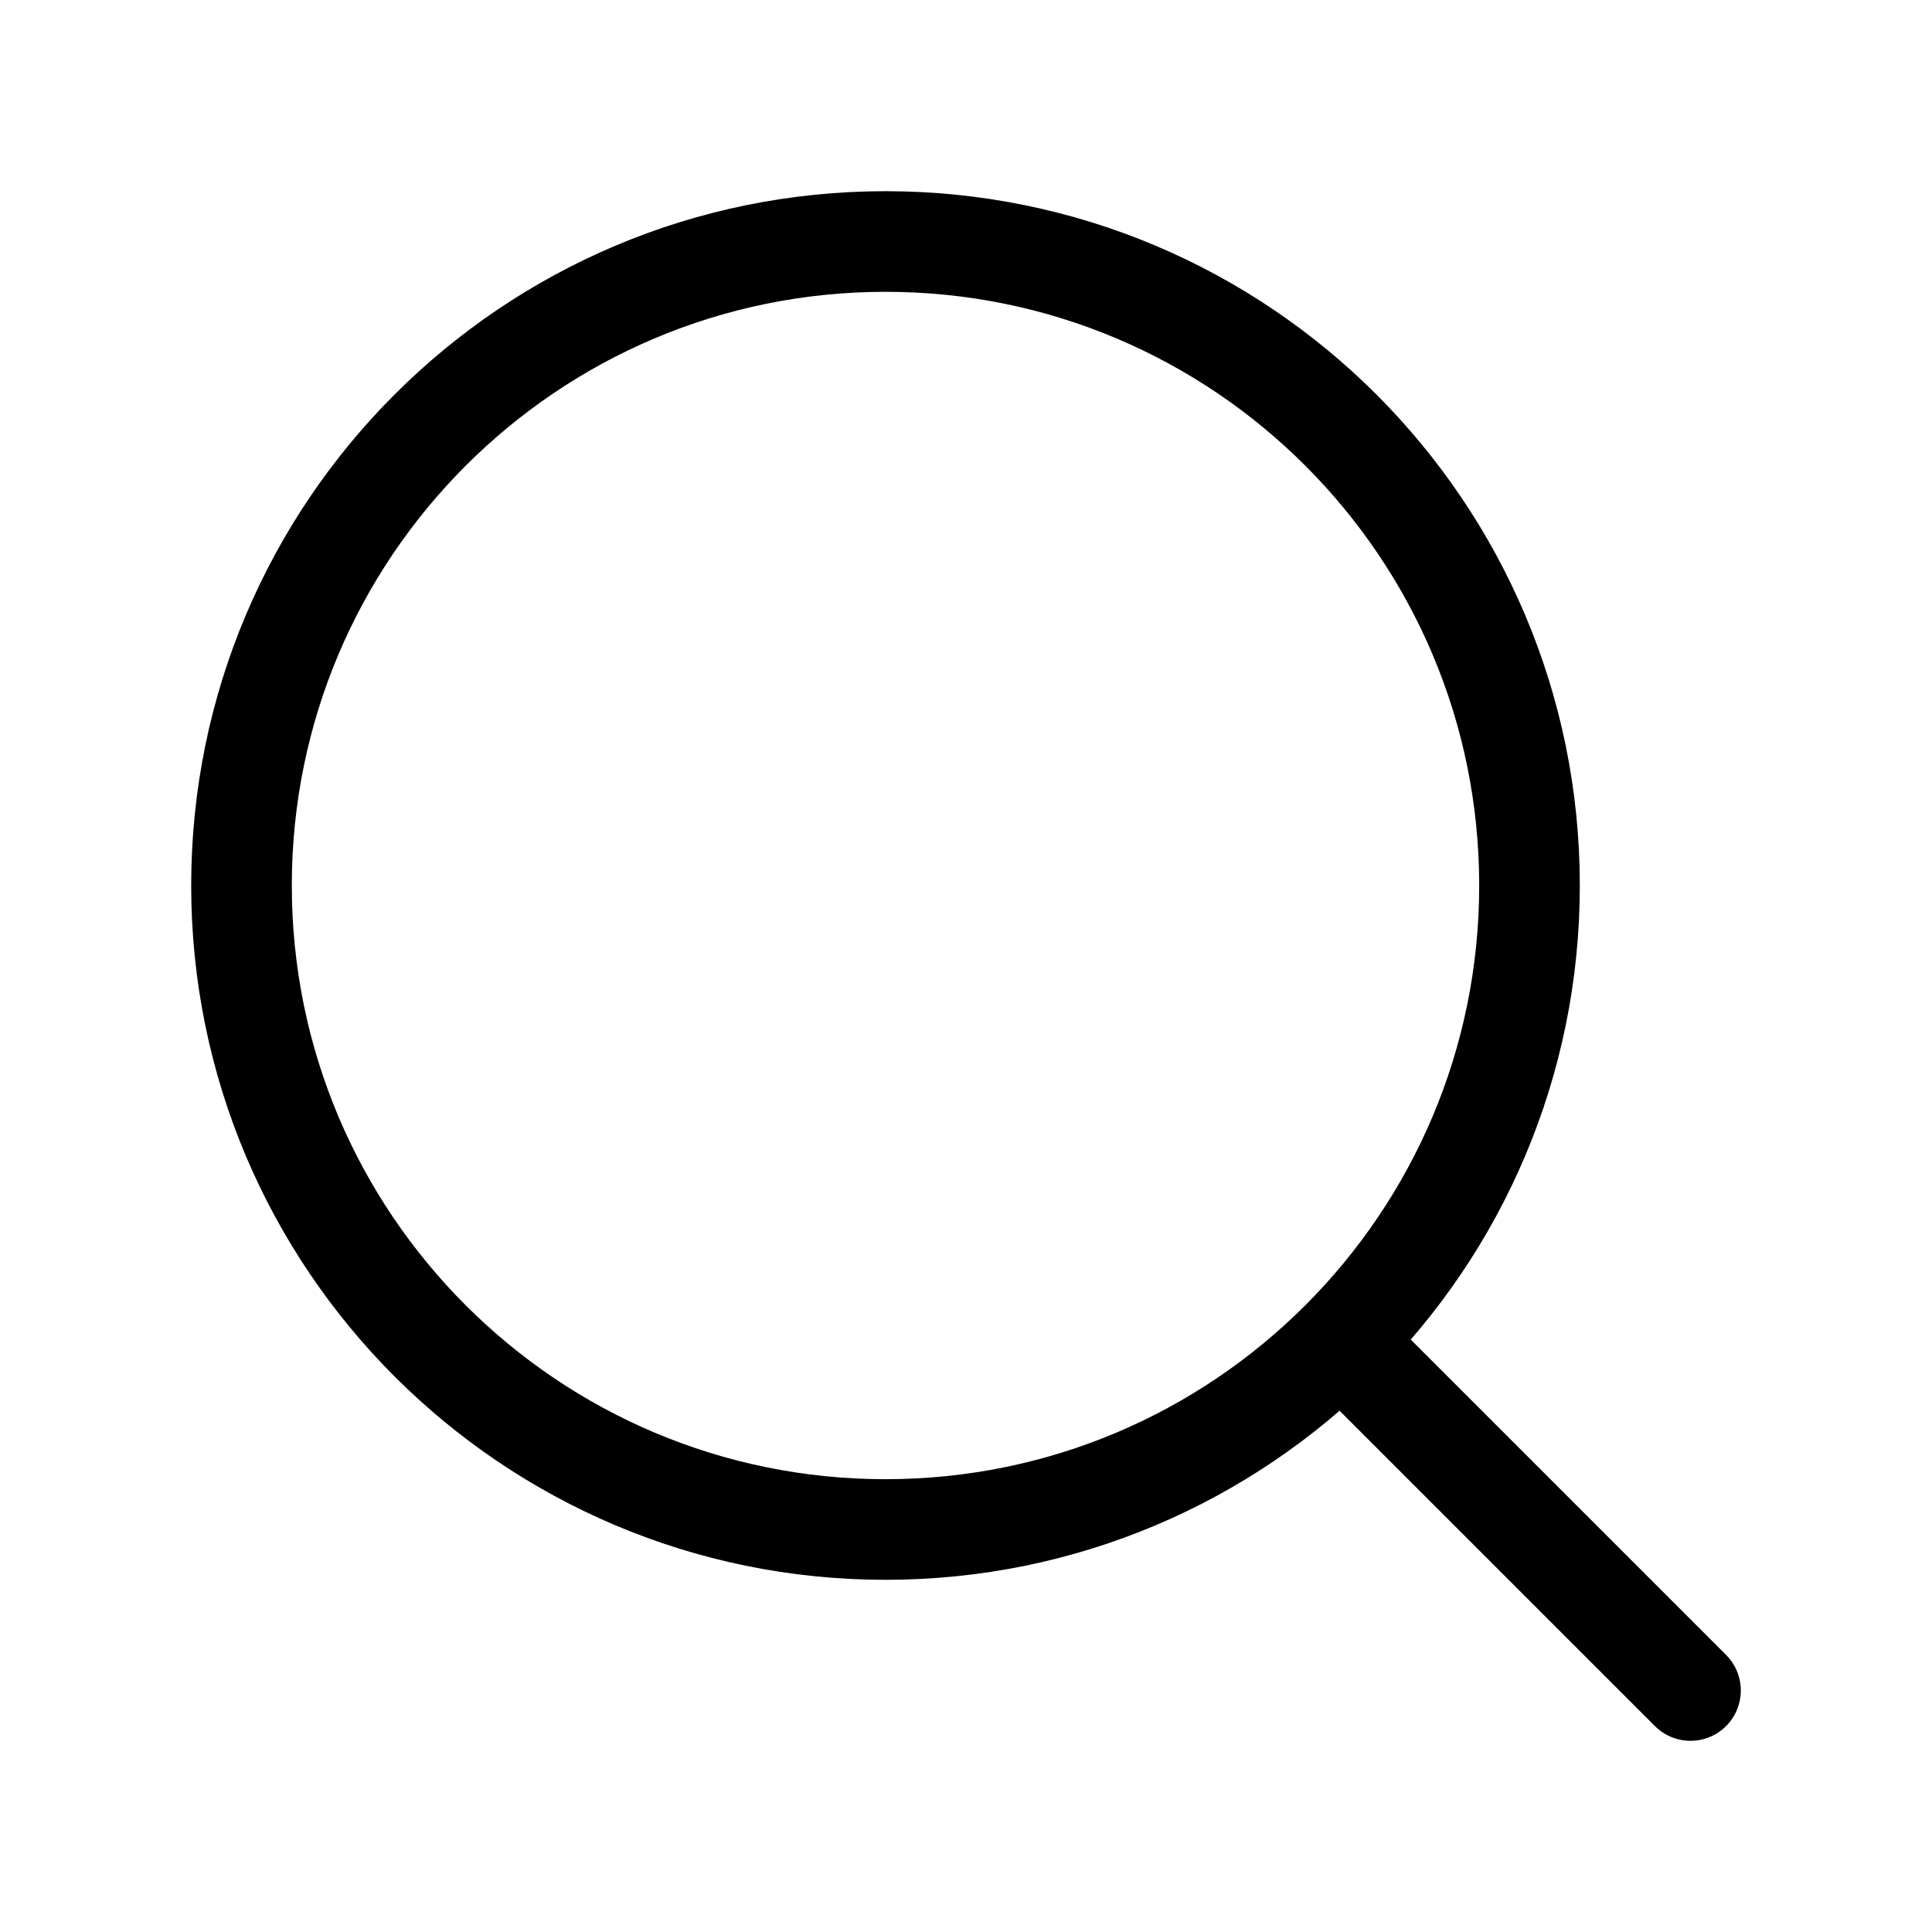
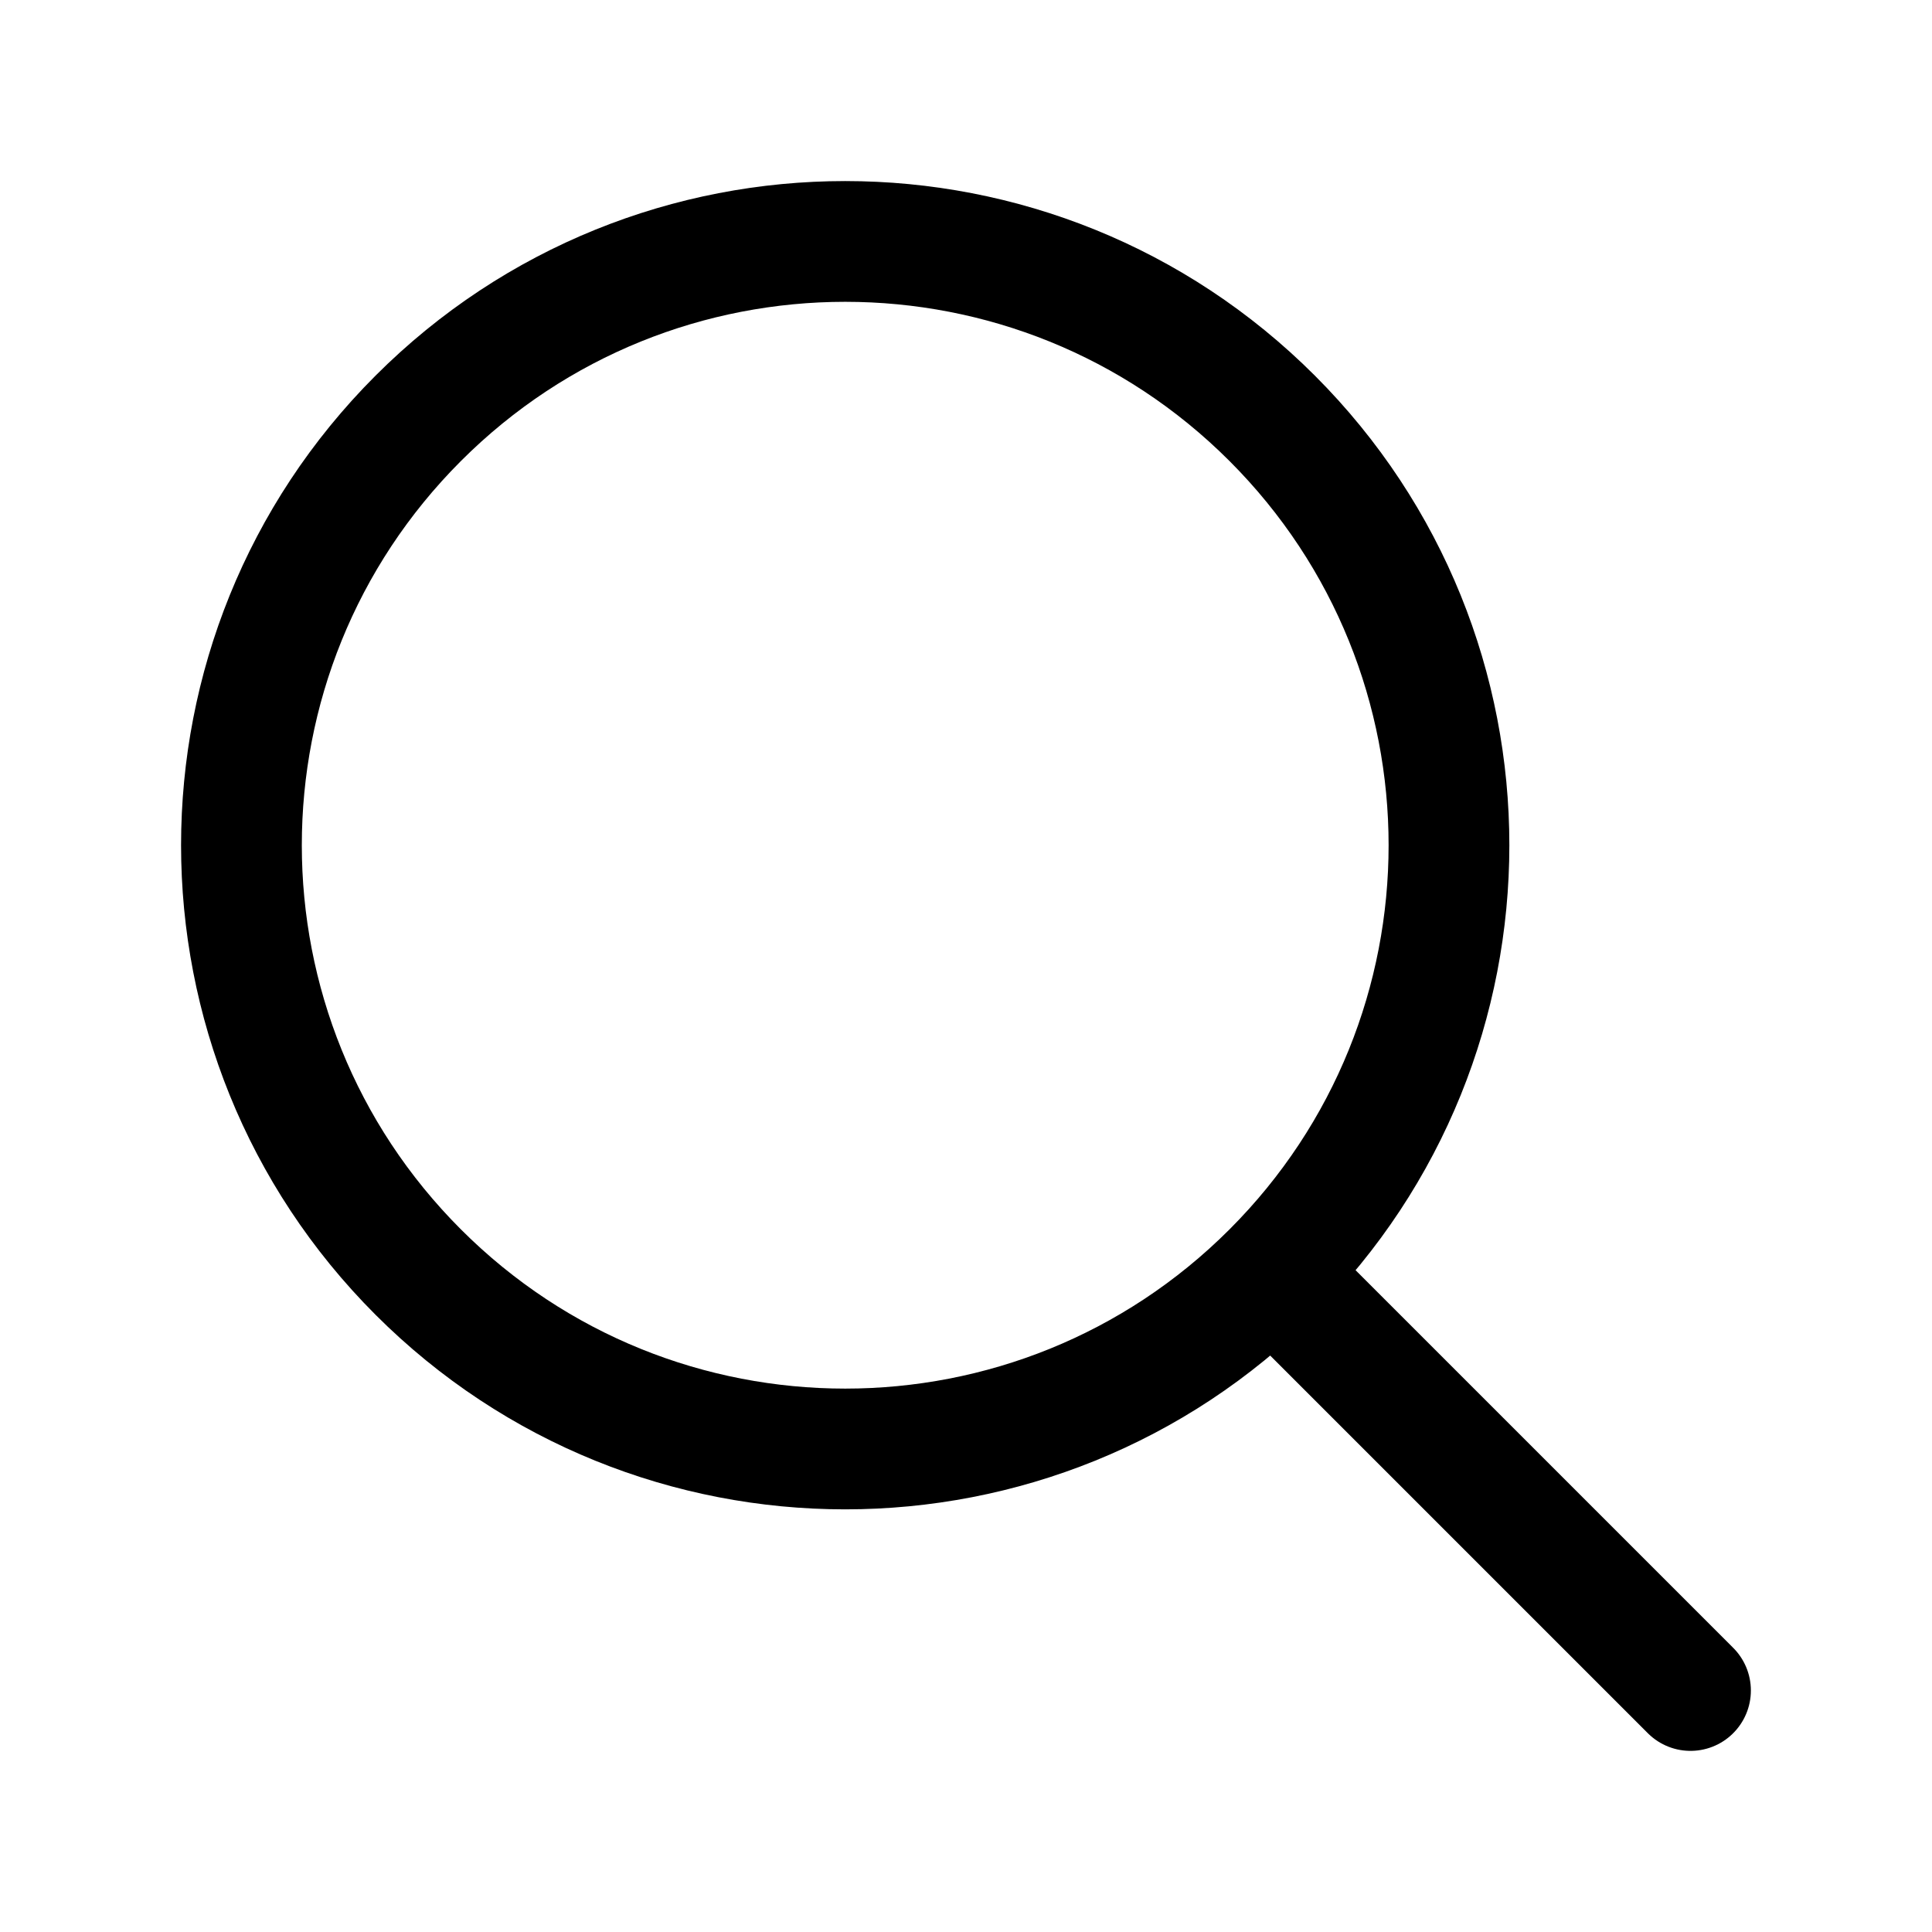
- <svg xmlns="http://www.w3.org/2000/svg" viewBox="0 0 24 24" fill="none" stroke="currentColor" stroke-width="1.25" stroke-linecap="round" stroke-linejoin="round">
-   <circle cx="11" cy="11" r="8" />
-   <path d="m21 21-4.3-4.3" />
+ <svg xmlns="http://www.w3.org/2000/svg" fill="none" viewBox="0 0 24 24" stroke-width="1.5" stroke="currentColor" class="size-6">
+   <path stroke-linecap="round" stroke-linejoin="round" d="m21 21-5.197-5.197m0 0A7.5 7.5 0 1 0 5.196 5.196a7.5 7.5 0 0 0 10.607 10.607Z" />
</svg>
